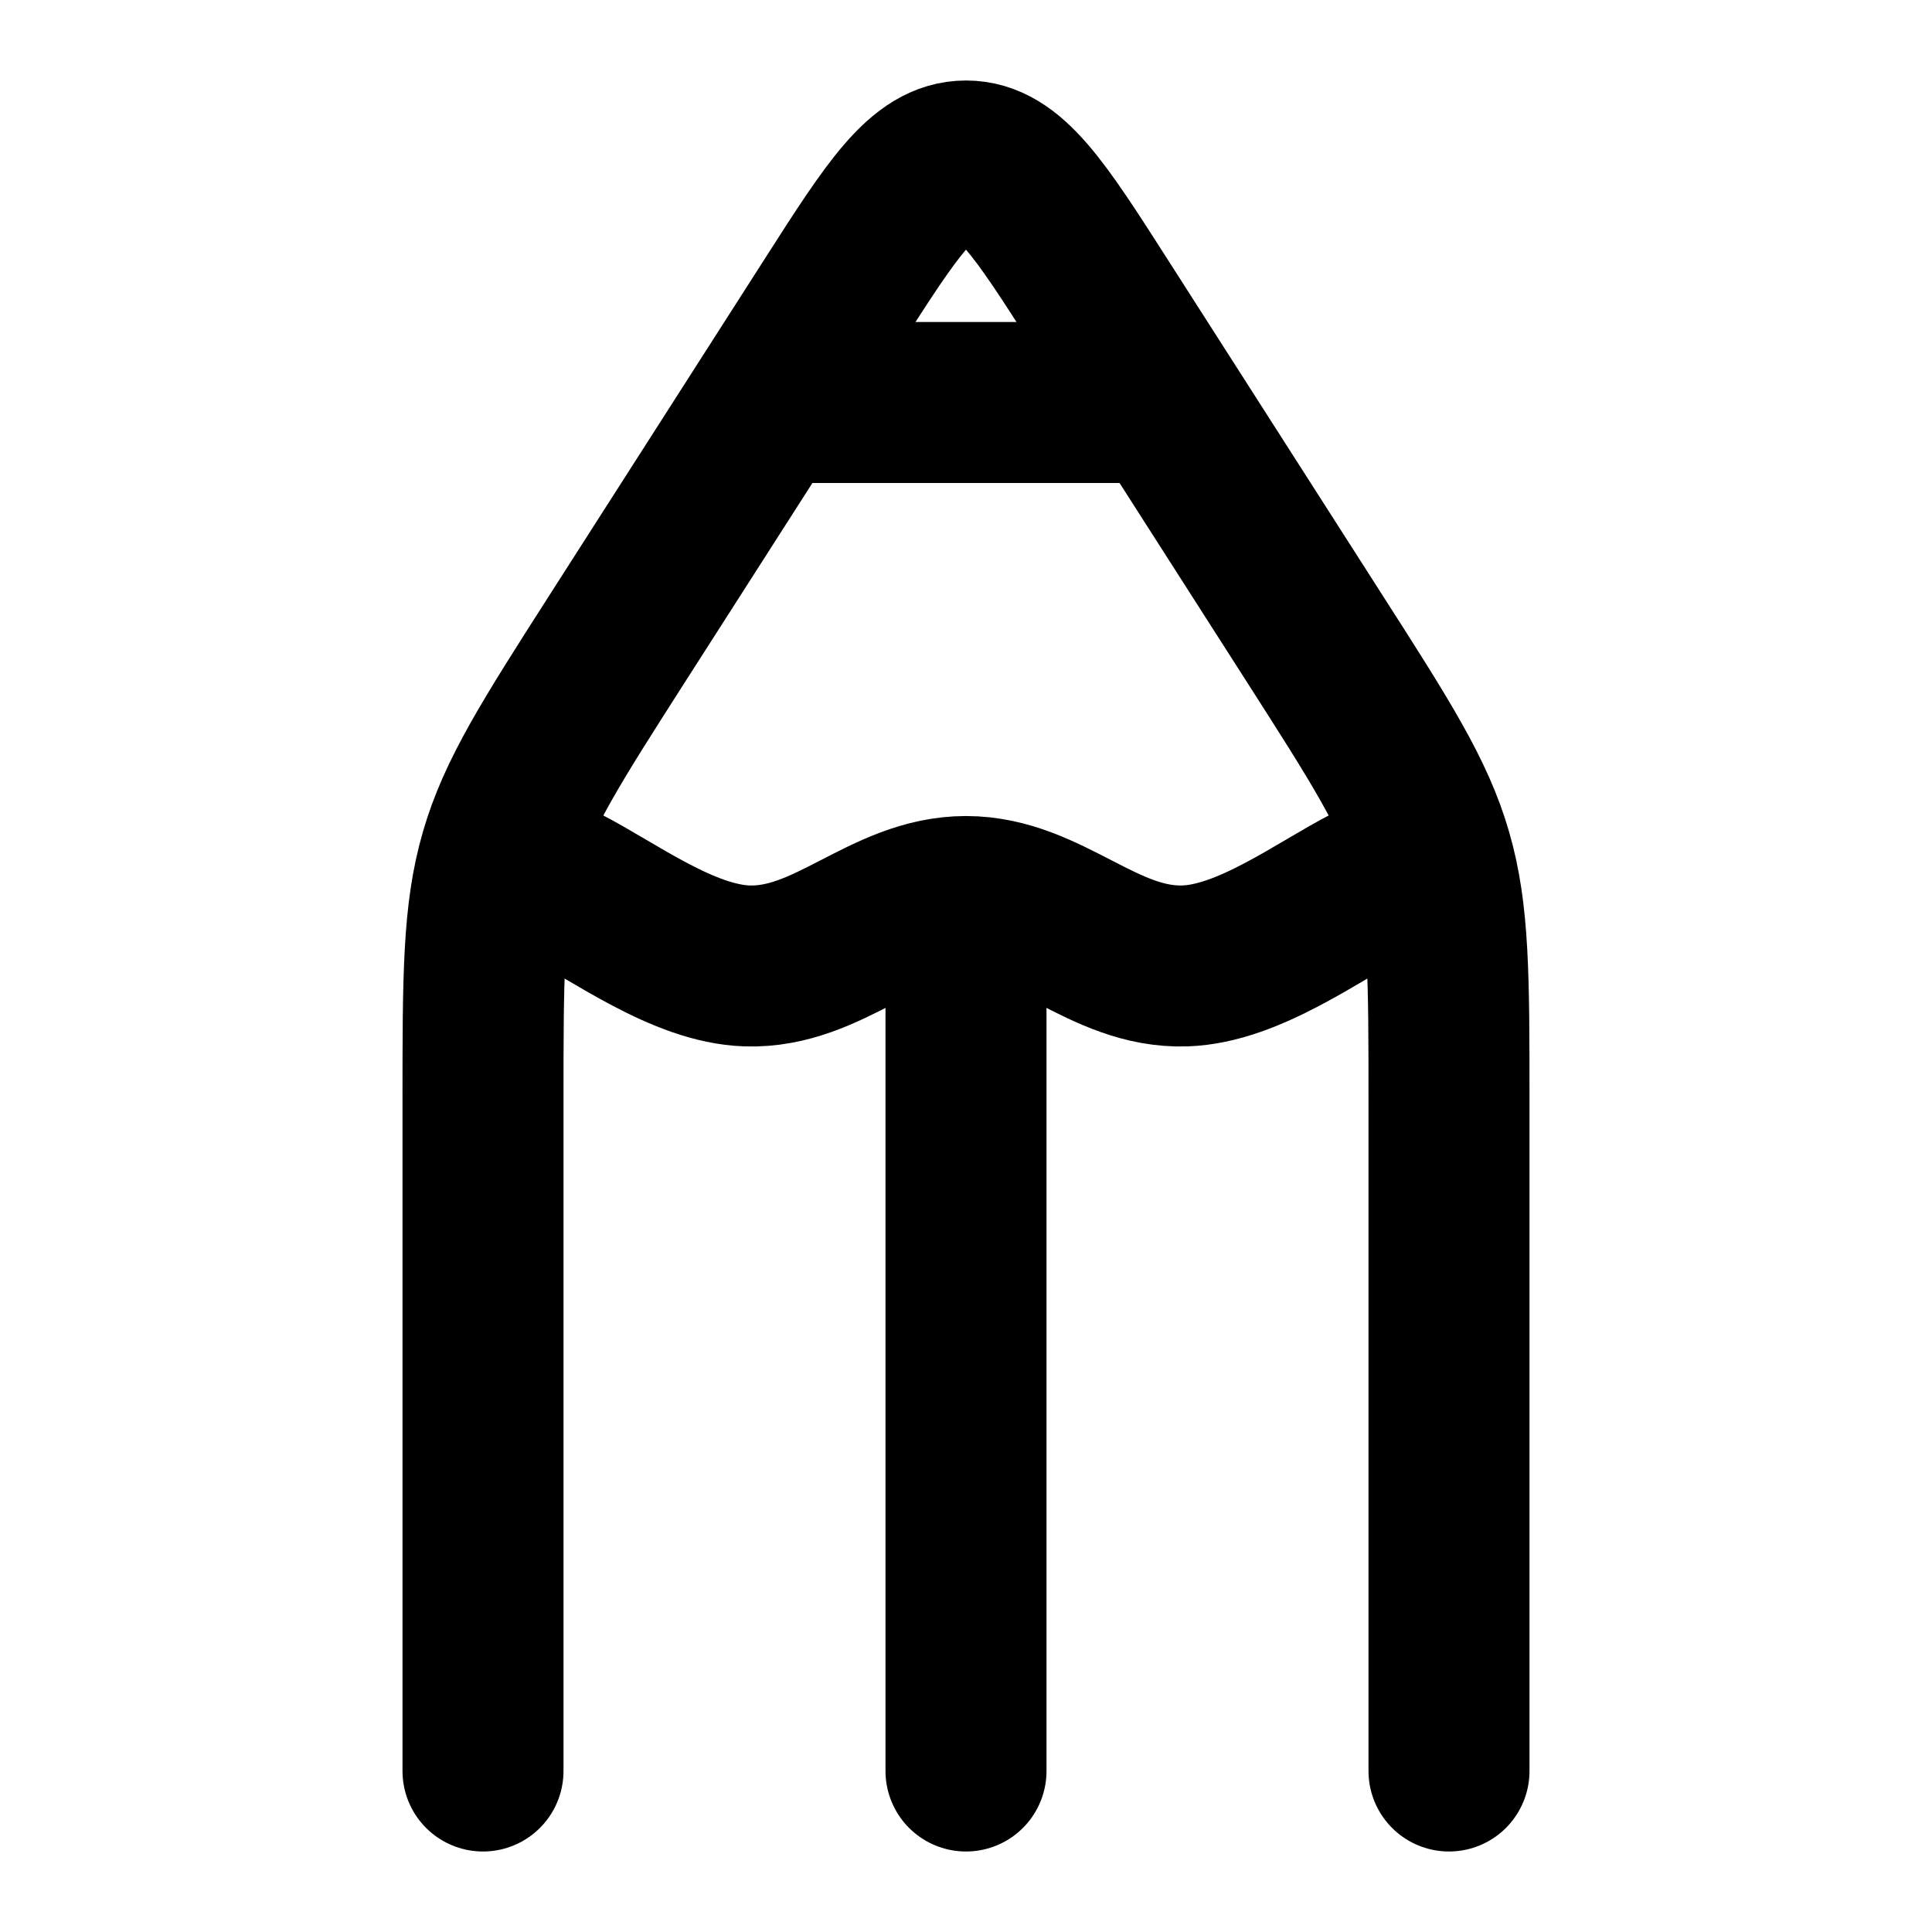
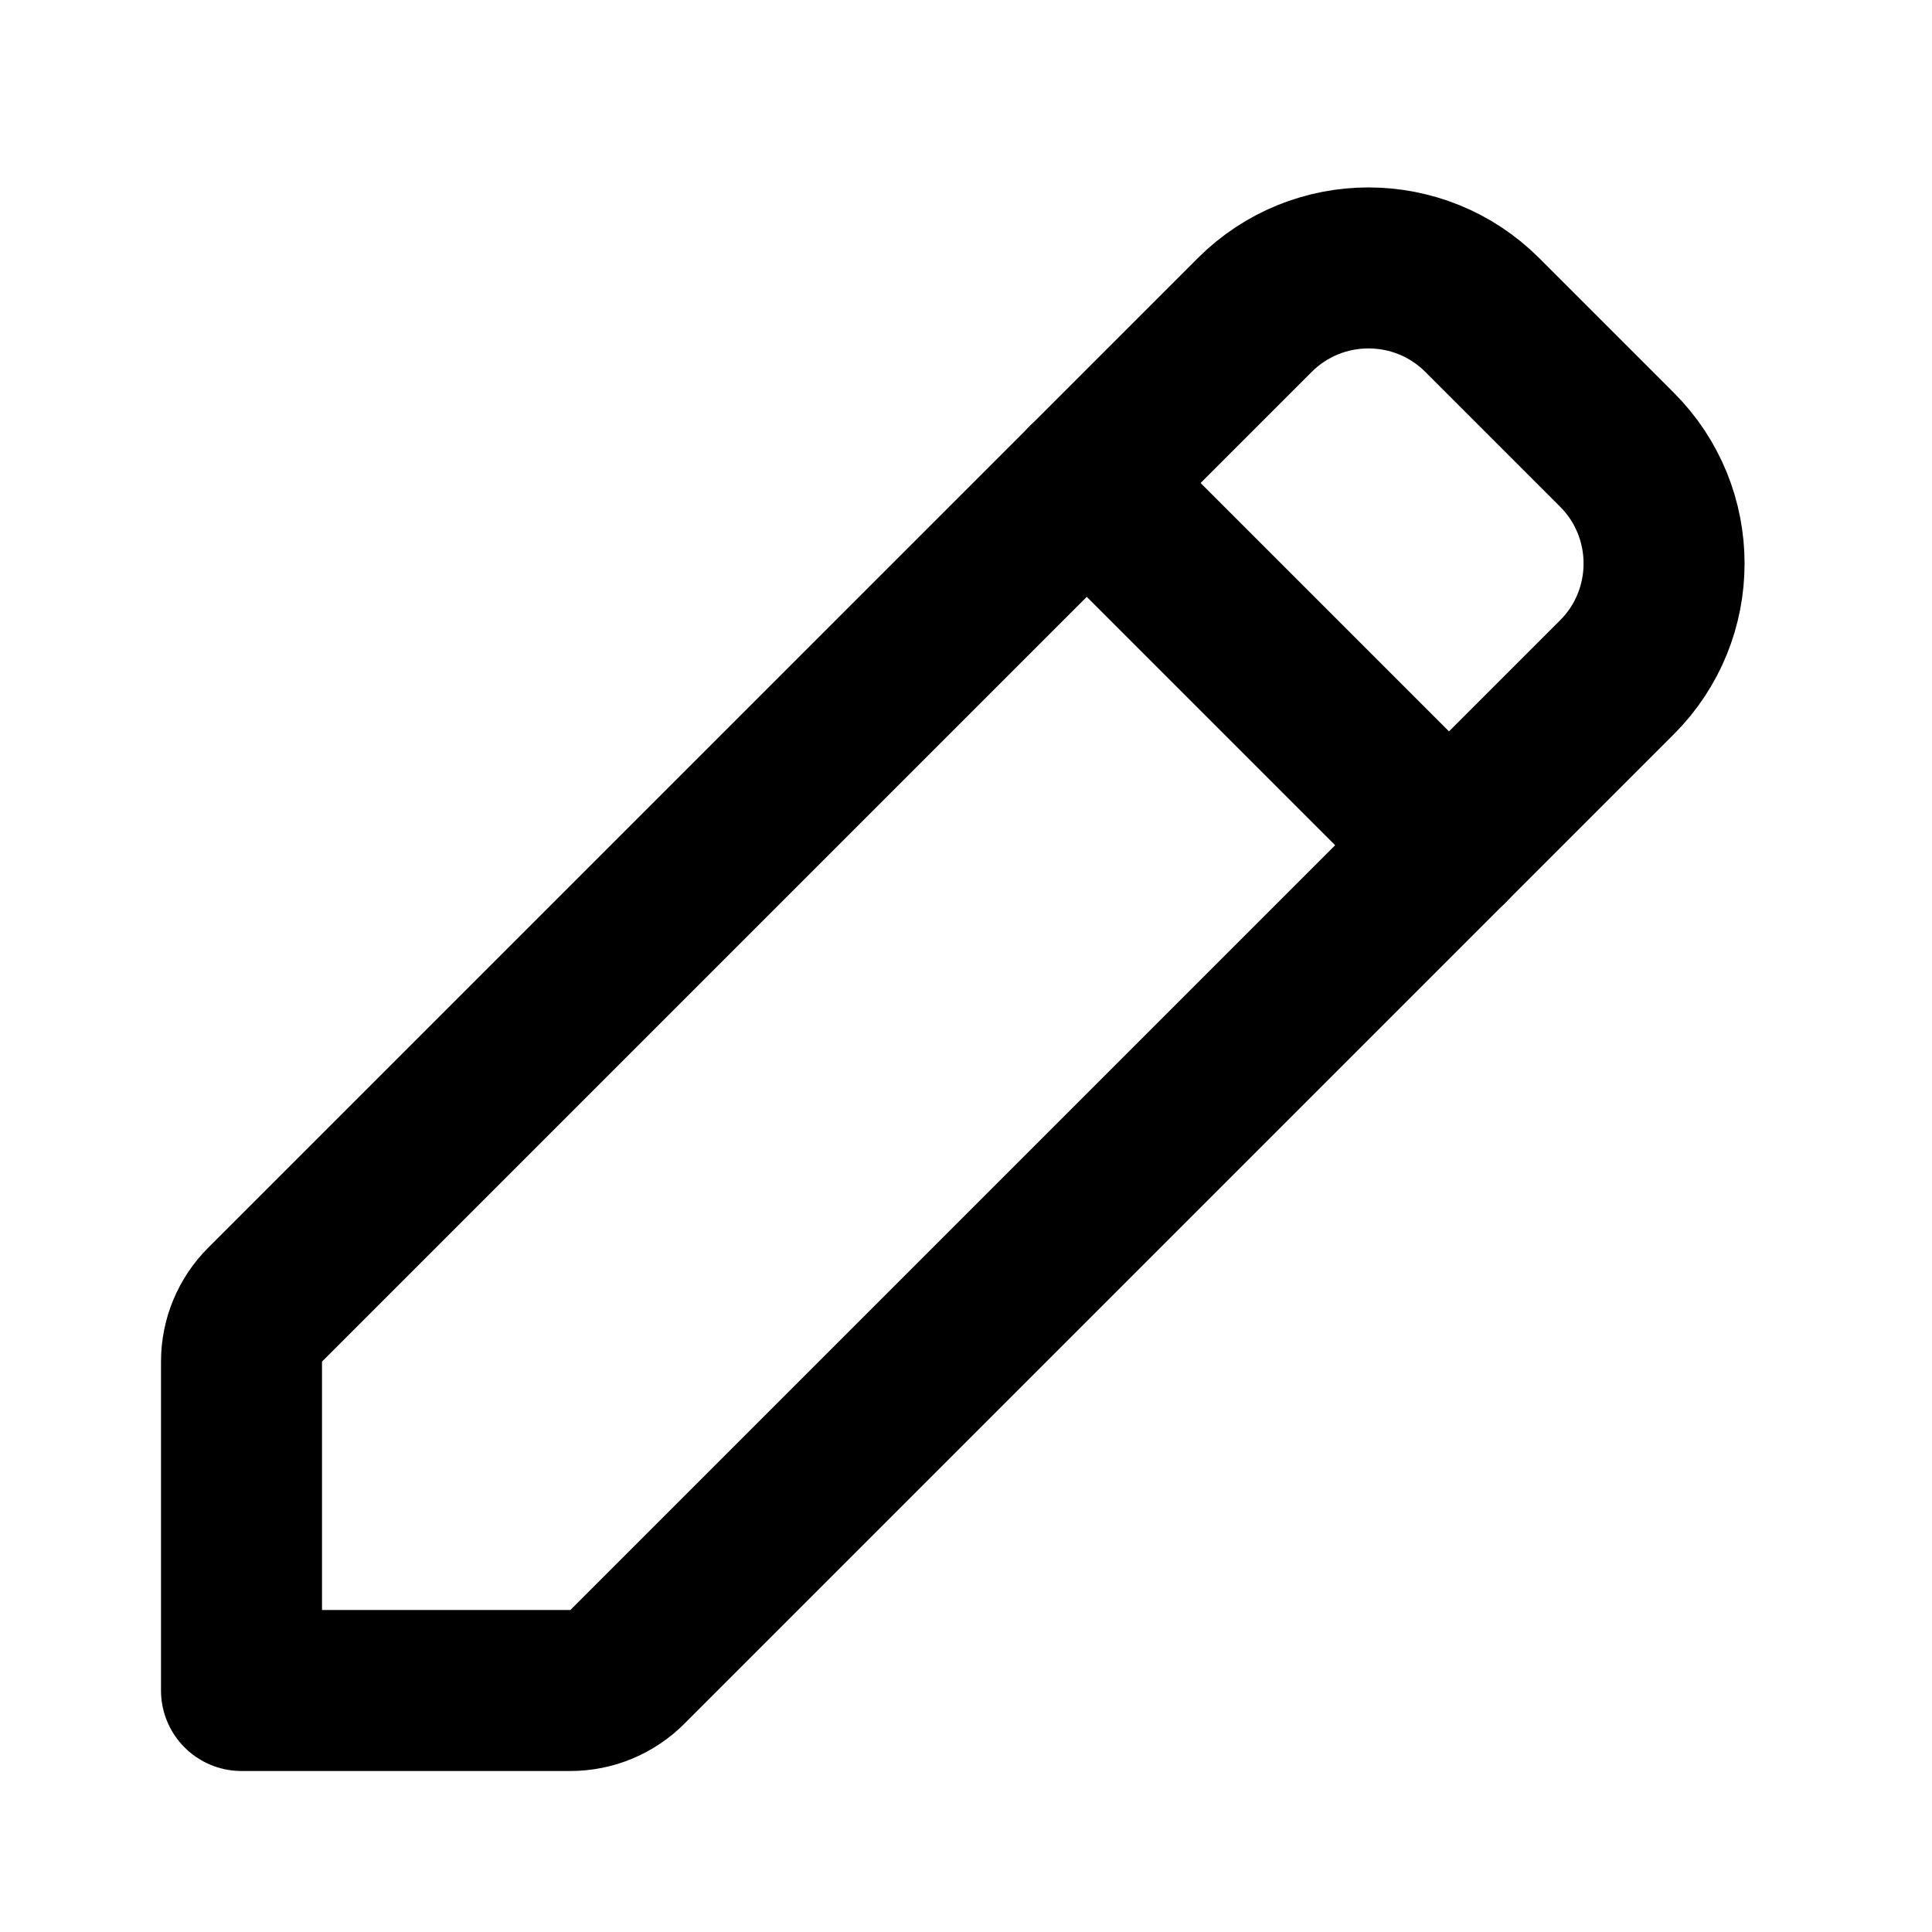
- <svg xmlns="http://www.w3.org/2000/svg" width="24" height="24" viewBox="0 0 24 24" fill="none" aria-hidden="true">
-   <path d="M6 22V13.694C6 12.129 6 11.346 6.215 10.608C6.429 9.869 6.846 9.218 7.679 7.915L10.336 3.764C11.088 2.588 11.465 2 12 2C12.535 2 12.912 2.588 13.664 3.764L16.32 7.915C17.154 9.218 17.571 9.869 17.785 10.608C18 11.346 18 12.129 18 13.694V22" stroke="currentColor" stroke-linecap="round" stroke-linejoin="round" stroke-width="2" />
-   <path d="M7 11C7.632 11.323 8.489 11.973 9.28 11.999C10.299 12.032 10.987 11.137 12 11.137C13.013 11.137 13.701 12.032 14.72 11.999C15.511 11.973 16.369 11.323 17 11" stroke="currentColor" stroke-linecap="round" stroke-linejoin="round" stroke-width="2" />
-   <path d="M12 12L12 22" stroke="currentColor" stroke-linecap="round" stroke-linejoin="round" stroke-width="2" />
-   <path d="M10 5H14" stroke="currentColor" stroke-linecap="round" stroke-linejoin="round" stroke-width="2" />
+ <svg xmlns="http://www.w3.org/2000/svg" aria-hidden="true" width="24" height="24" viewBox="0 0 24 24" fill="none">
+   <path d="M18.414 3.914L20.086 5.586C20.867 6.367 20.867 7.633 20.086 8.414L18 10.5L7.793 20.707C7.605 20.895 7.351 21 7.086 21H3V16.914C3 16.649 3.105 16.395 3.293 16.207L13.5 6L15.586 3.914C16.367 3.133 17.633 3.133 18.414 3.914Z" stroke="currentColor" stroke-width="2" stroke-linecap="round" stroke-linejoin="round" />
+   <path d="M13.5 6L18 10.5" stroke="currentColor" stroke-width="2" stroke-linecap="round" stroke-linejoin="round" />
</svg>
